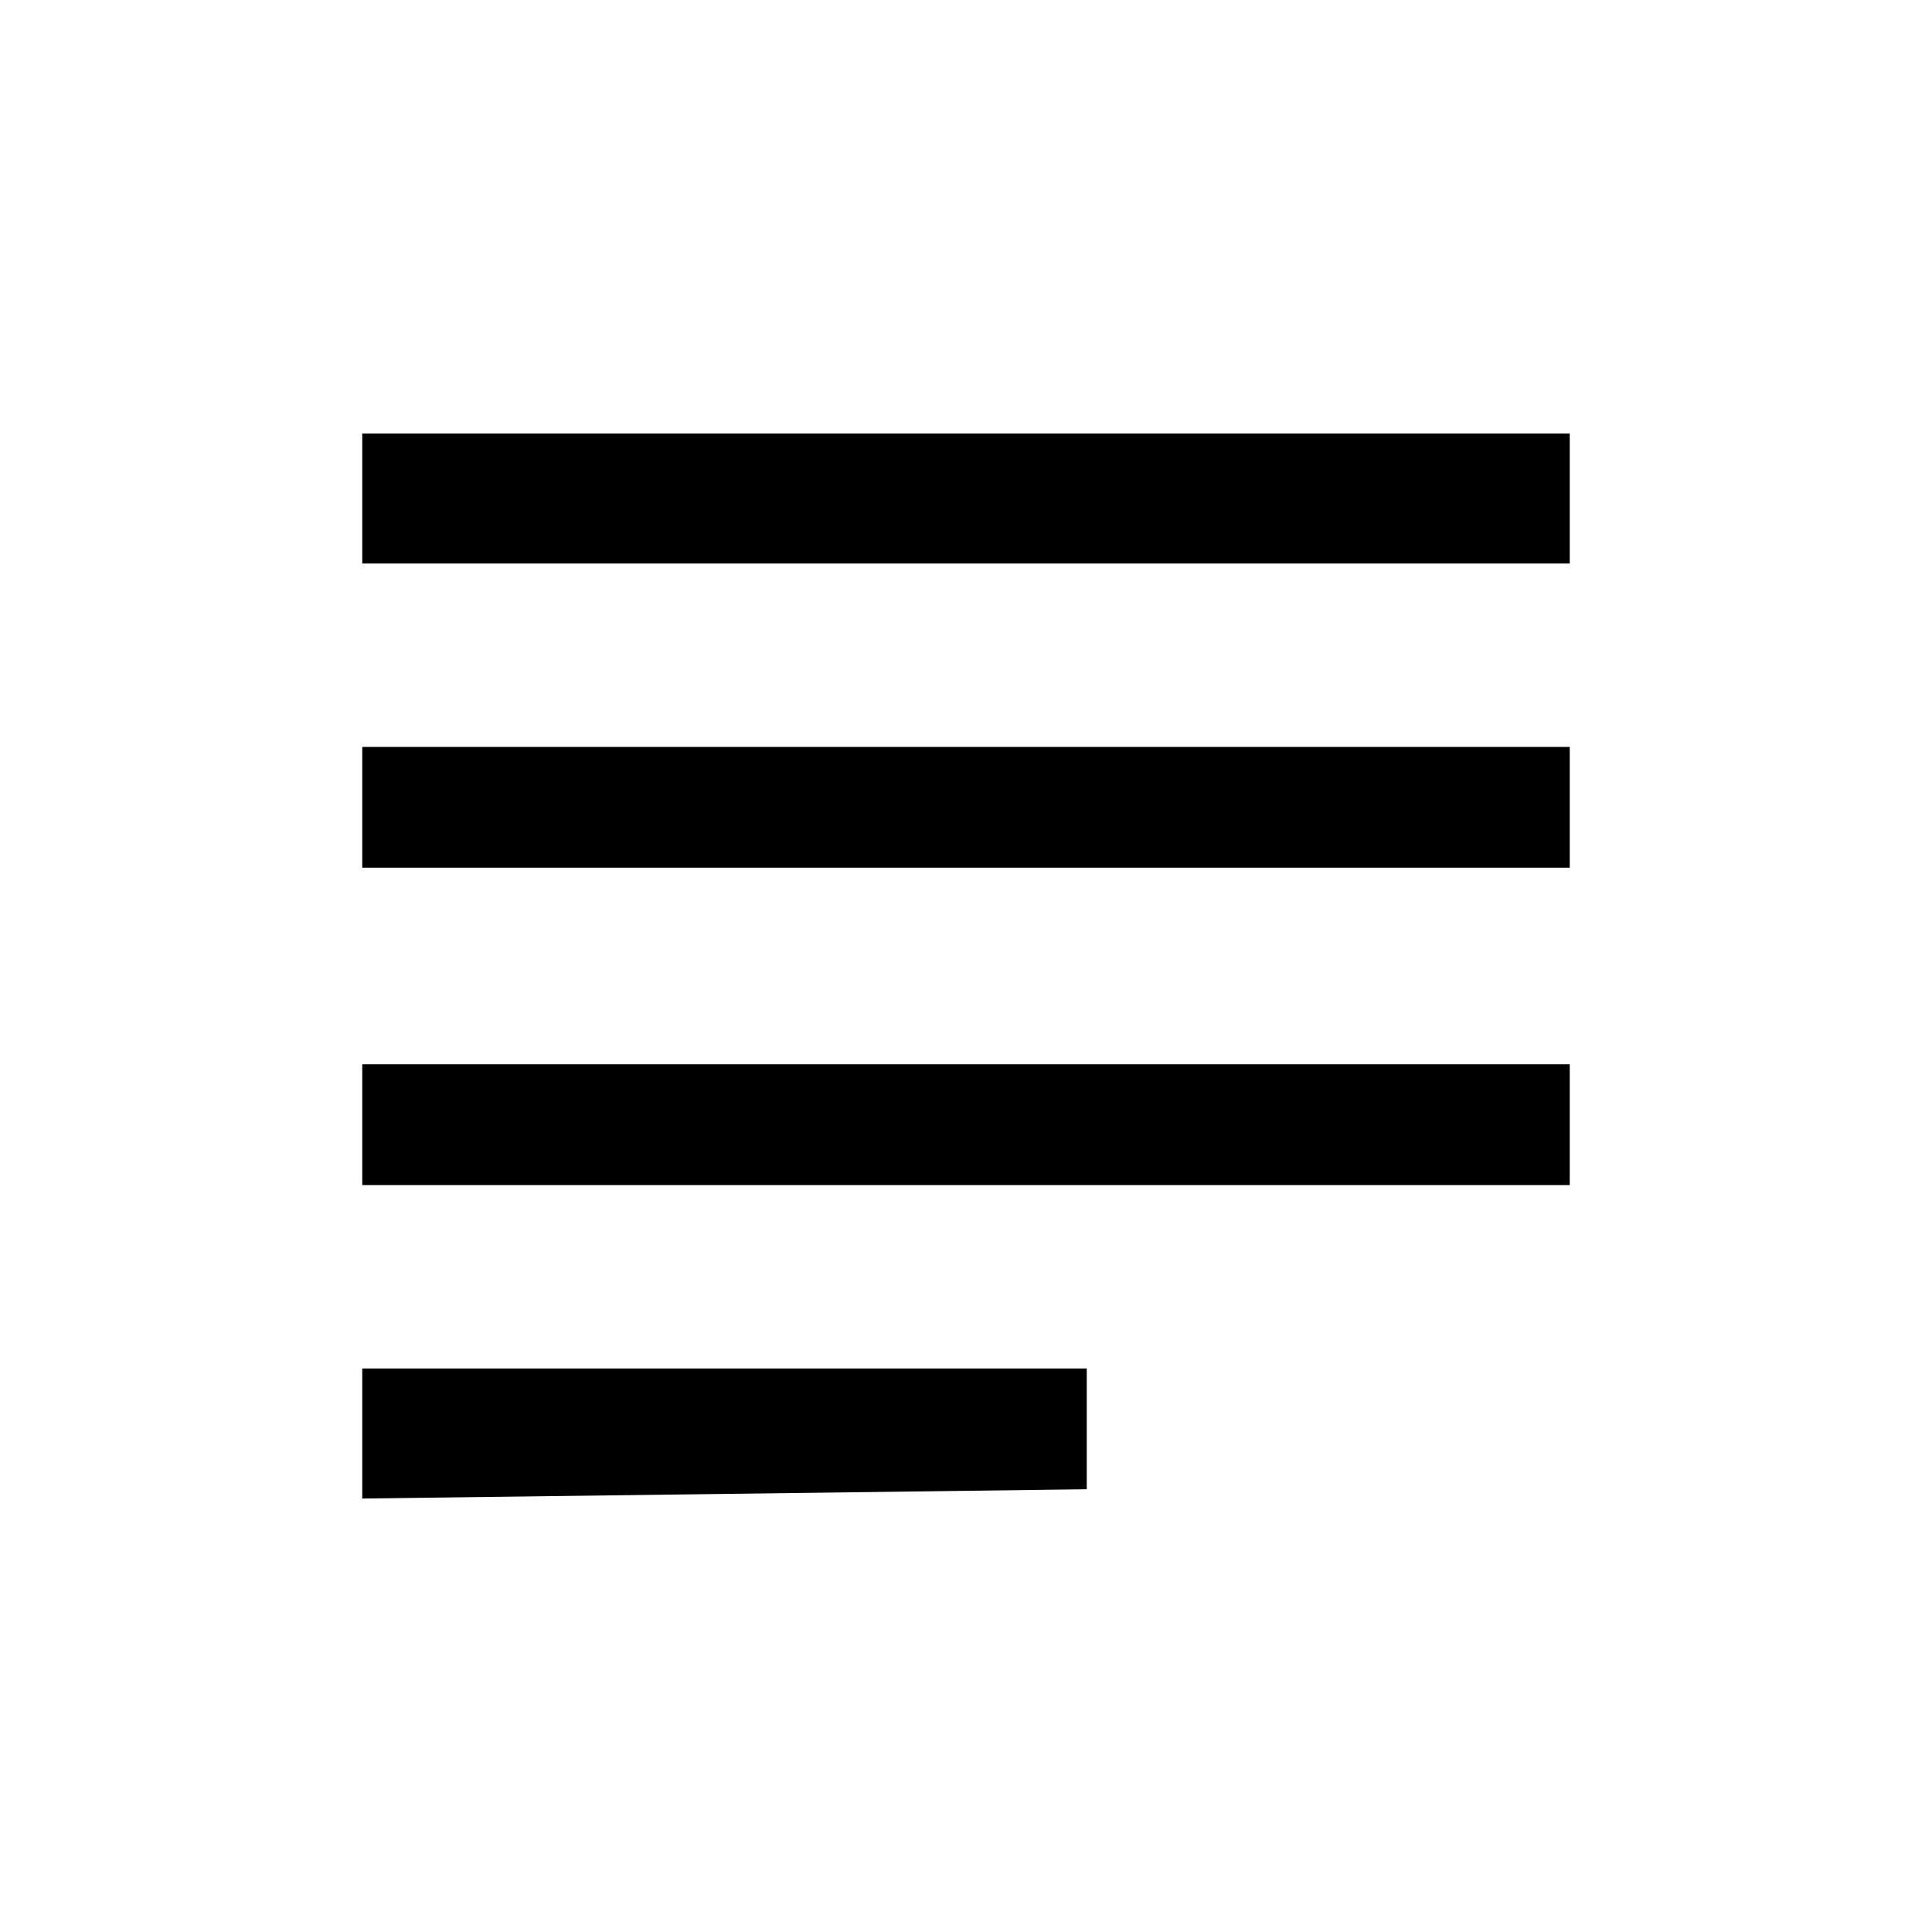
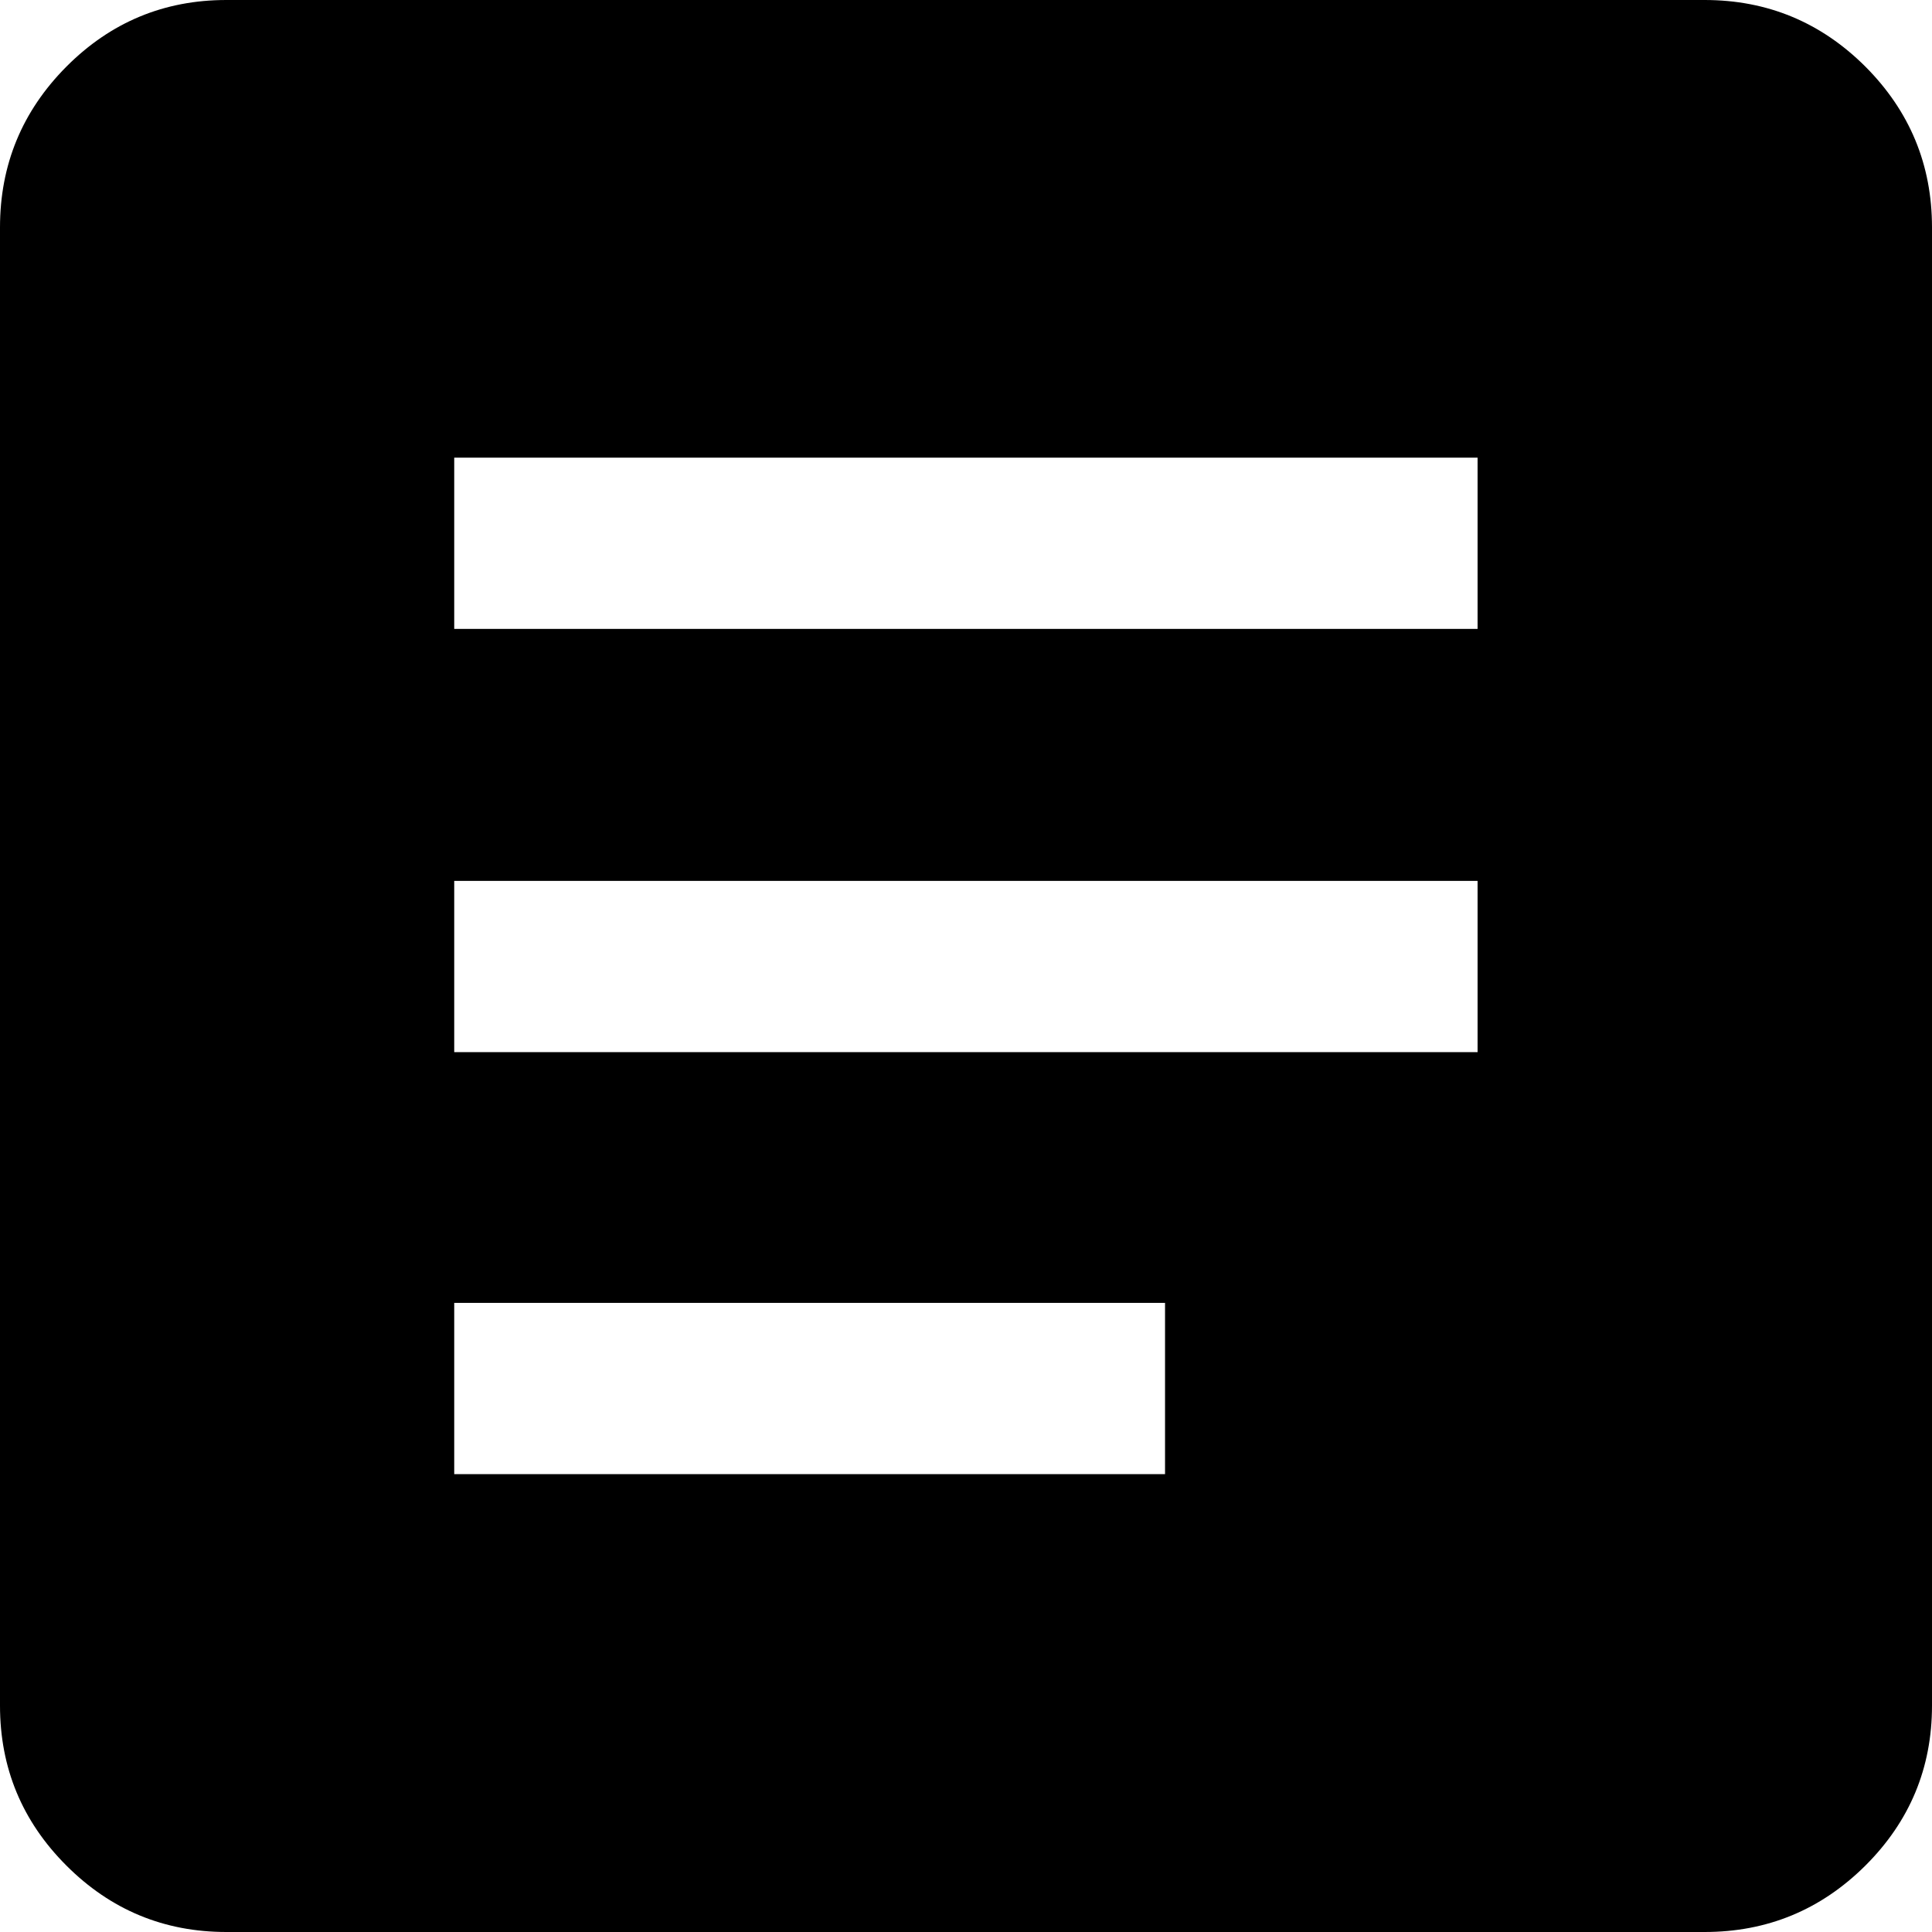
- <svg xmlns="http://www.w3.org/2000/svg" height="24" viewBox="0 -960 960 960" width="24">
-   <path d="M180.001-215.386V-280h359.998v59.999l-359.998 4.615Zm0-155.769v-59.998h599.998v59.998H180.001Zm0-157.692v-59.998h599.998v59.998H180.001Zm0-151.153v-64.614h599.998V-680H180.001Z" />
+ <svg xmlns="http://www.w3.org/2000/svg" version="1.2" viewBox="0 0 960 960" width="960" height="960">
+   <path fill-rule="evenodd" d="m112.5 960q-46.5 0-79.5-33-33-33-33-79.5v-734.5q0-46.7 33-79.9 33-33.1 79.5-33.1h734.5q46.7 0 79.9 33.1 33.1 33.2 33.1 79.9v734.5q0 46.5-33.1 79.5-33.2 33-79.9 33zm113.2-437.2h508.5v-85.1h-508.5zm0-210.3h508.5v-85.1h-508.5zm0 420h353.2v-85.1h-353.2z" />
</svg>
